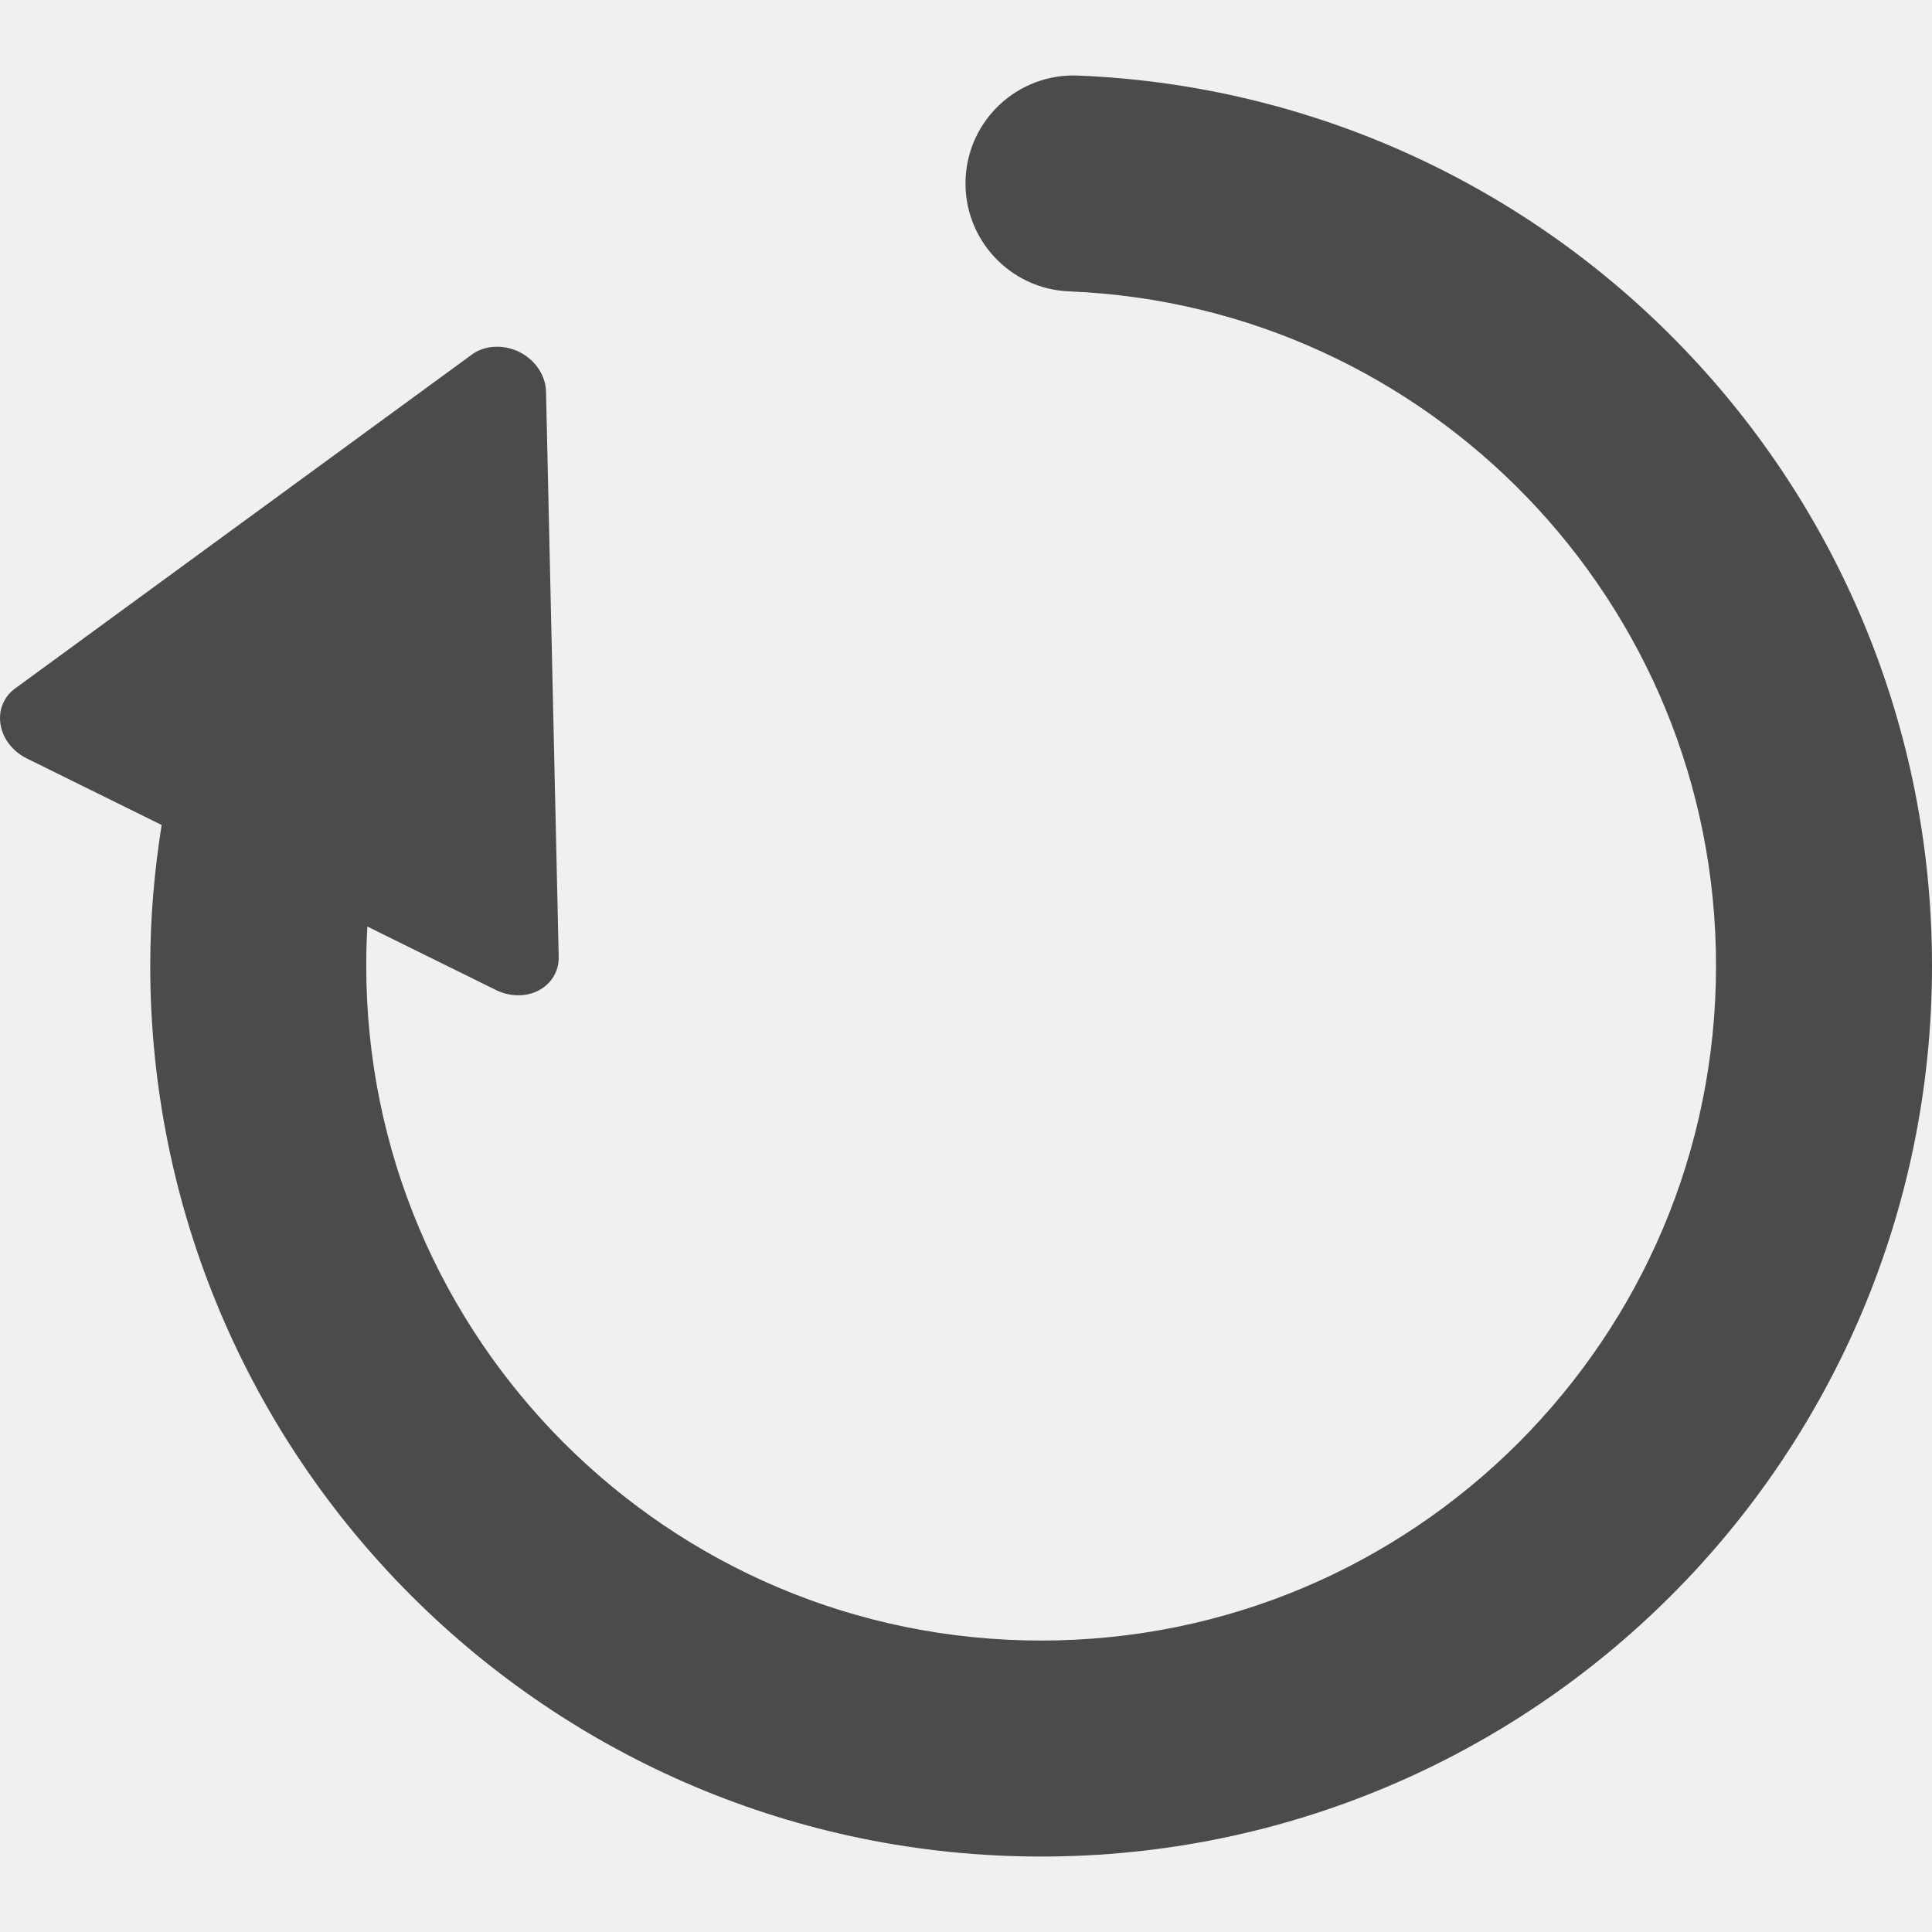
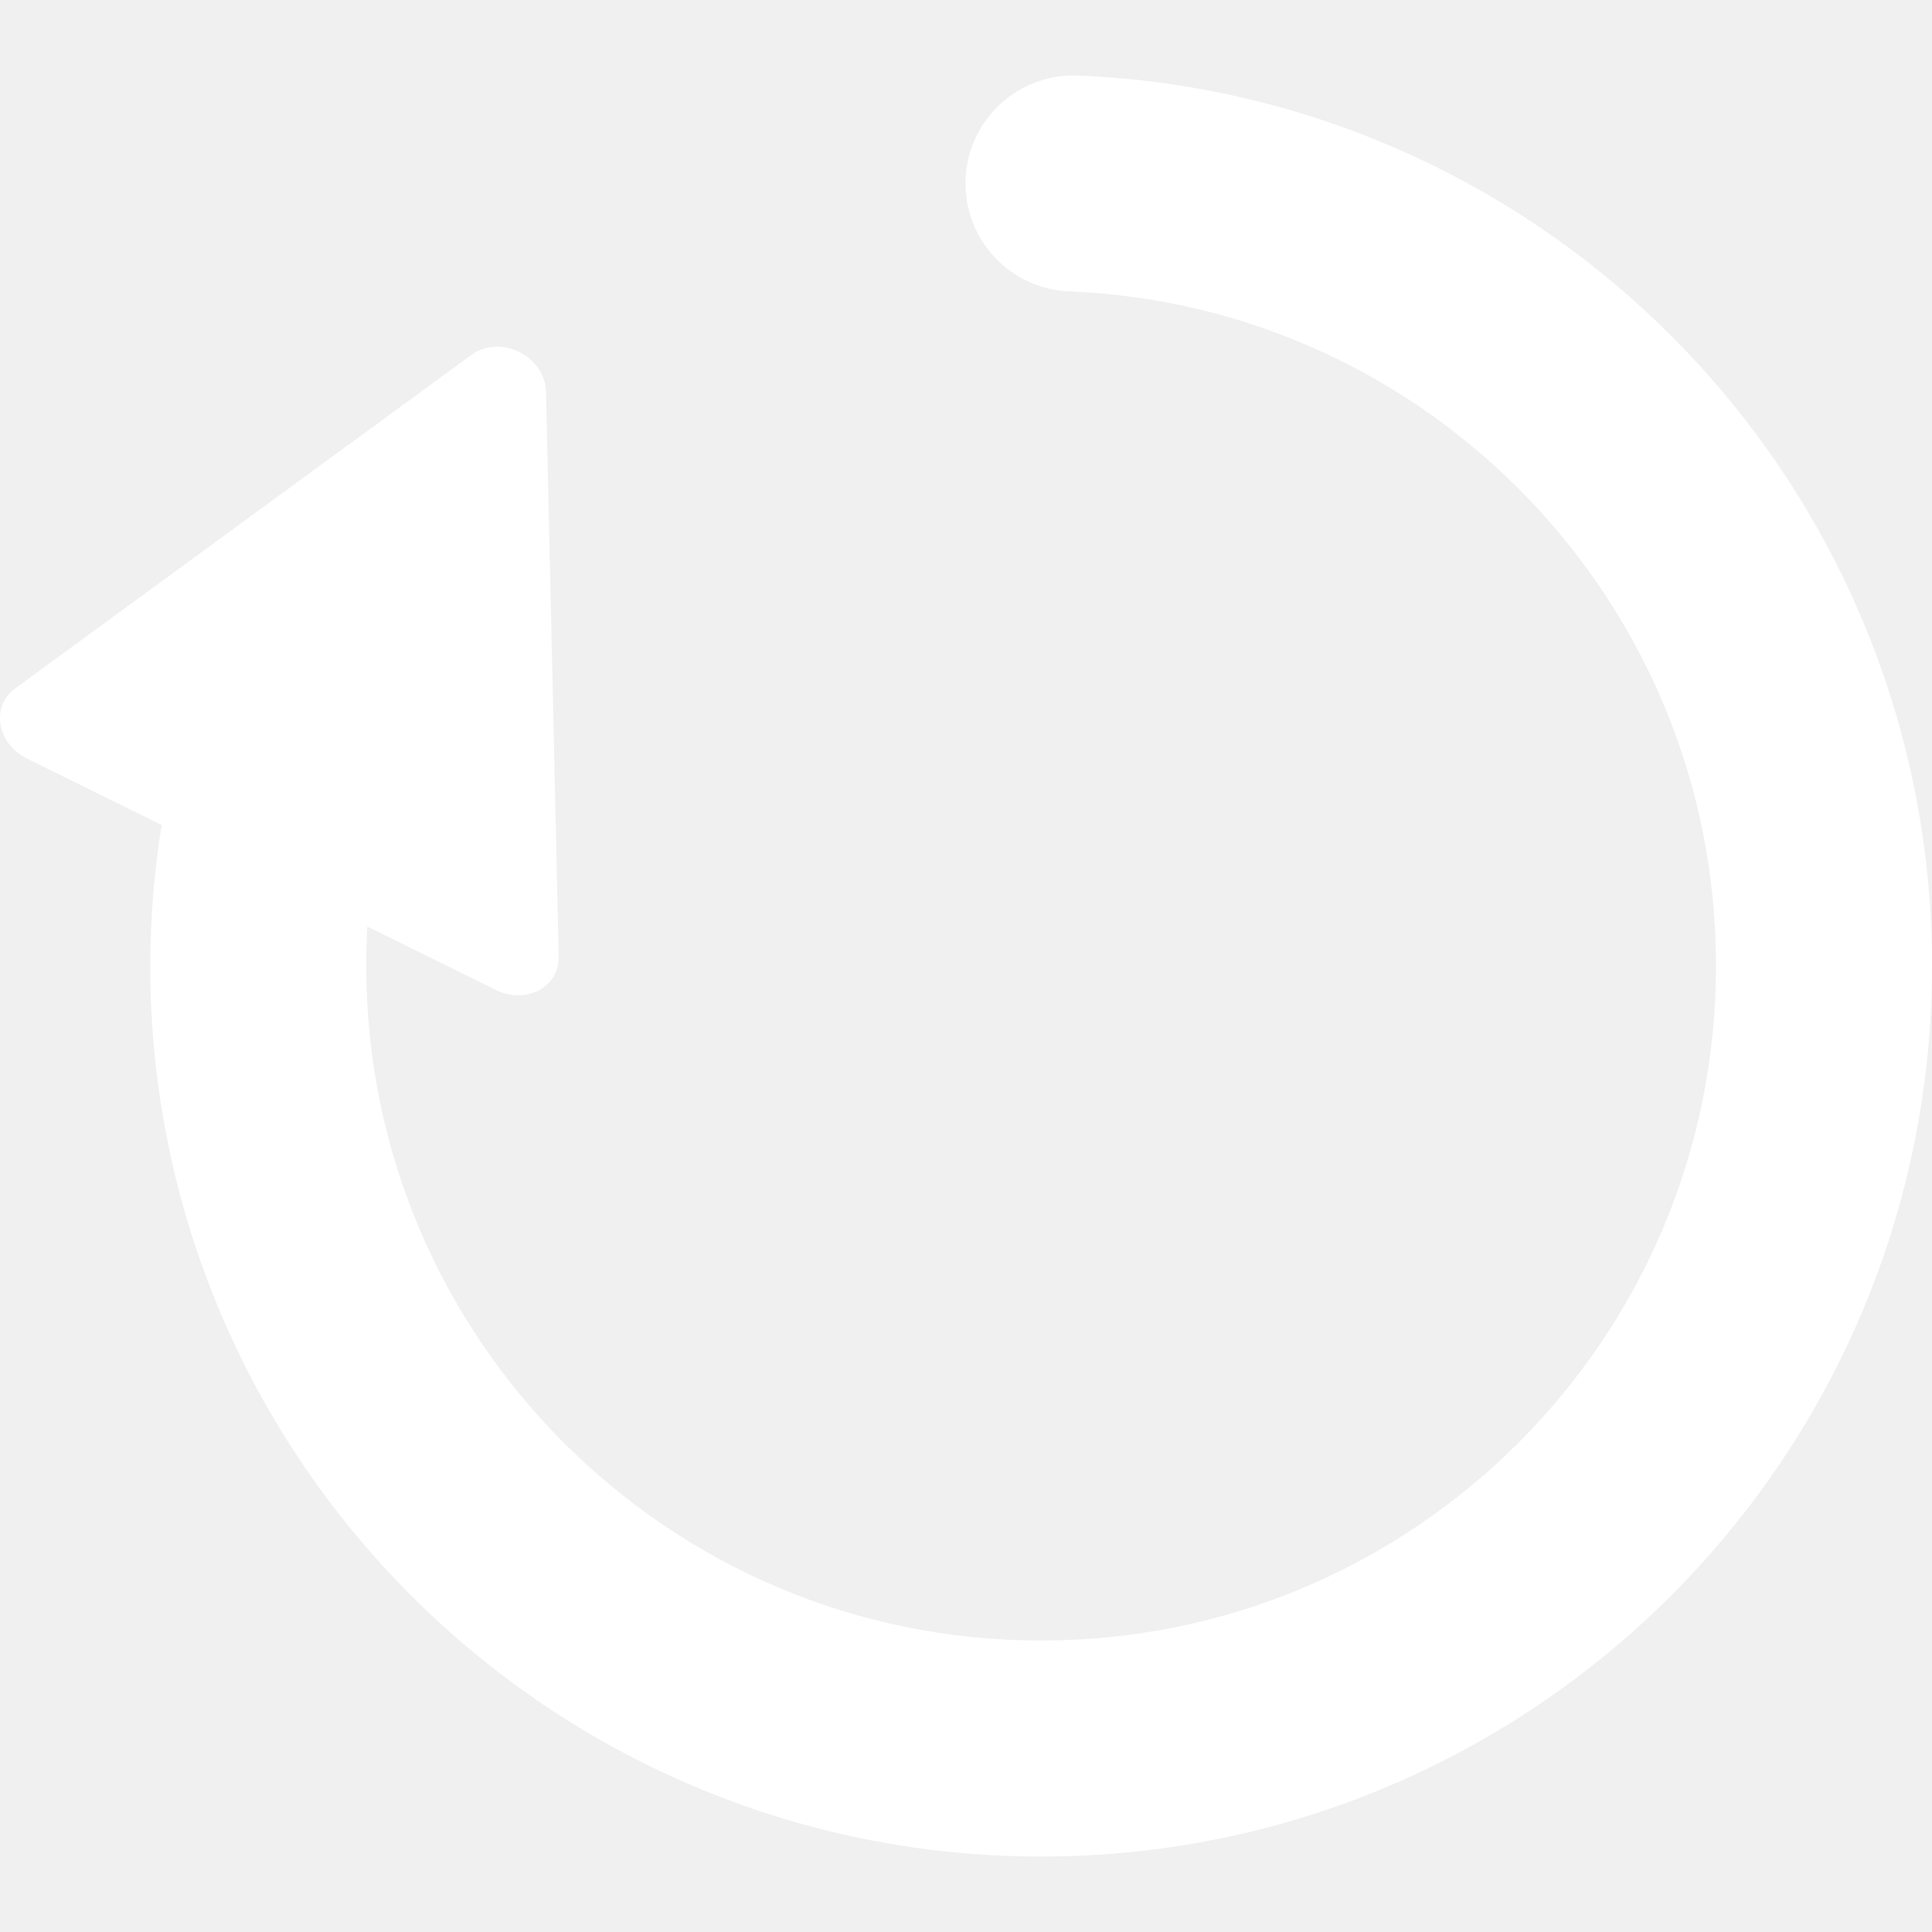
<svg xmlns="http://www.w3.org/2000/svg" version="1.1" id="_x32_" x="0px" y="0px" viewBox="0 0 512 512" style="width: 256px; height: 256px; opacity: 1;" xml:space="preserve">
  <style type="text/css">
	.st0{fill:#4B4B4B;}
</style>
  <g>
-     <path class="st0" d="M446.025,92.206c-40.762-42.394-97.487-69.642-160.383-72.182c-15.791-0.638-29.114,11.648-29.752,27.433   c-0.638,15.791,11.648,29.114,27.426,29.76c47.715,1.943,90.45,22.481,121.479,54.681c30.987,32.235,49.956,75.765,49.971,124.011   c-0.015,49.481-19.977,94.011-52.383,126.474c-32.462,32.413-76.999,52.368-126.472,52.382   c-49.474-0.015-94.025-19.97-126.474-52.382c-32.405-32.463-52.368-76.992-52.382-126.474c0-3.483,0.106-6.938,0.302-10.364   l34.091,16.827c3.702,1.824,8.002,1.852,11.35,0.086c3.362-1.788,5.349-5.137,5.264-8.896l-3.362-149.834   c-0.114-4.285-2.88-8.357-7.094-10.464c-4.242-2.071-9.166-1.809-12.613,0.738L4.008,182.45c-3.05,2.221-4.498,5.831-3.86,9.577   c0.61,3.759,3.249,7.143,6.966,8.974l35.722,17.629c-1.937,12.166-3.018,24.602-3.018,37.279   c-0.014,65.102,26.475,124.31,69.153,166.944C151.607,465.525,210.8,492.013,275.91,492   c65.095,0.014,124.302-26.475,166.937-69.146c42.678-42.635,69.167-101.842,69.154-166.944   C512.014,192.446,486.844,134.565,446.025,92.206z" style="fill: rgb(75, 75, 75);" />
+     <path class="st0" d="M446.025,92.206c-40.762-42.394-97.487-69.642-160.383-72.182c-15.791-0.638-29.114,11.648-29.752,27.433   c-0.638,15.791,11.648,29.114,27.426,29.76c47.715,1.943,90.45,22.481,121.479,54.681c30.987,32.235,49.956,75.765,49.971,124.011   c-0.015,49.481-19.977,94.011-52.383,126.474c-32.462,32.413-76.999,52.368-126.472,52.382   c-49.474-0.015-94.025-19.97-126.474-52.382c-32.405-32.463-52.368-76.992-52.382-126.474c0-3.483,0.106-6.938,0.302-10.364   l34.091,16.827c3.702,1.824,8.002,1.852,11.35,0.086c3.362-1.788,5.349-5.137,5.264-8.896l-3.362-149.834   c-0.114-4.285-2.88-8.357-7.094-10.464c-4.242-2.071-9.166-1.809-12.613,0.738L4.008,182.45c-3.05,2.221-4.498,5.831-3.86,9.577   c0.61,3.759,3.249,7.143,6.966,8.974l35.722,17.629c-1.937,12.166-3.018,24.602-3.018,37.279   c-0.014,65.102,26.475,124.31,69.153,166.944C151.607,465.525,210.8,492.013,275.91,492   c65.095,0.014,124.302-26.475,166.937-69.146c42.678-42.635,69.167-101.842,69.154-166.944   C512.014,192.446,486.844,134.565,446.025,92.206z" style="fill: #fff;" />
  </g>
</svg>
